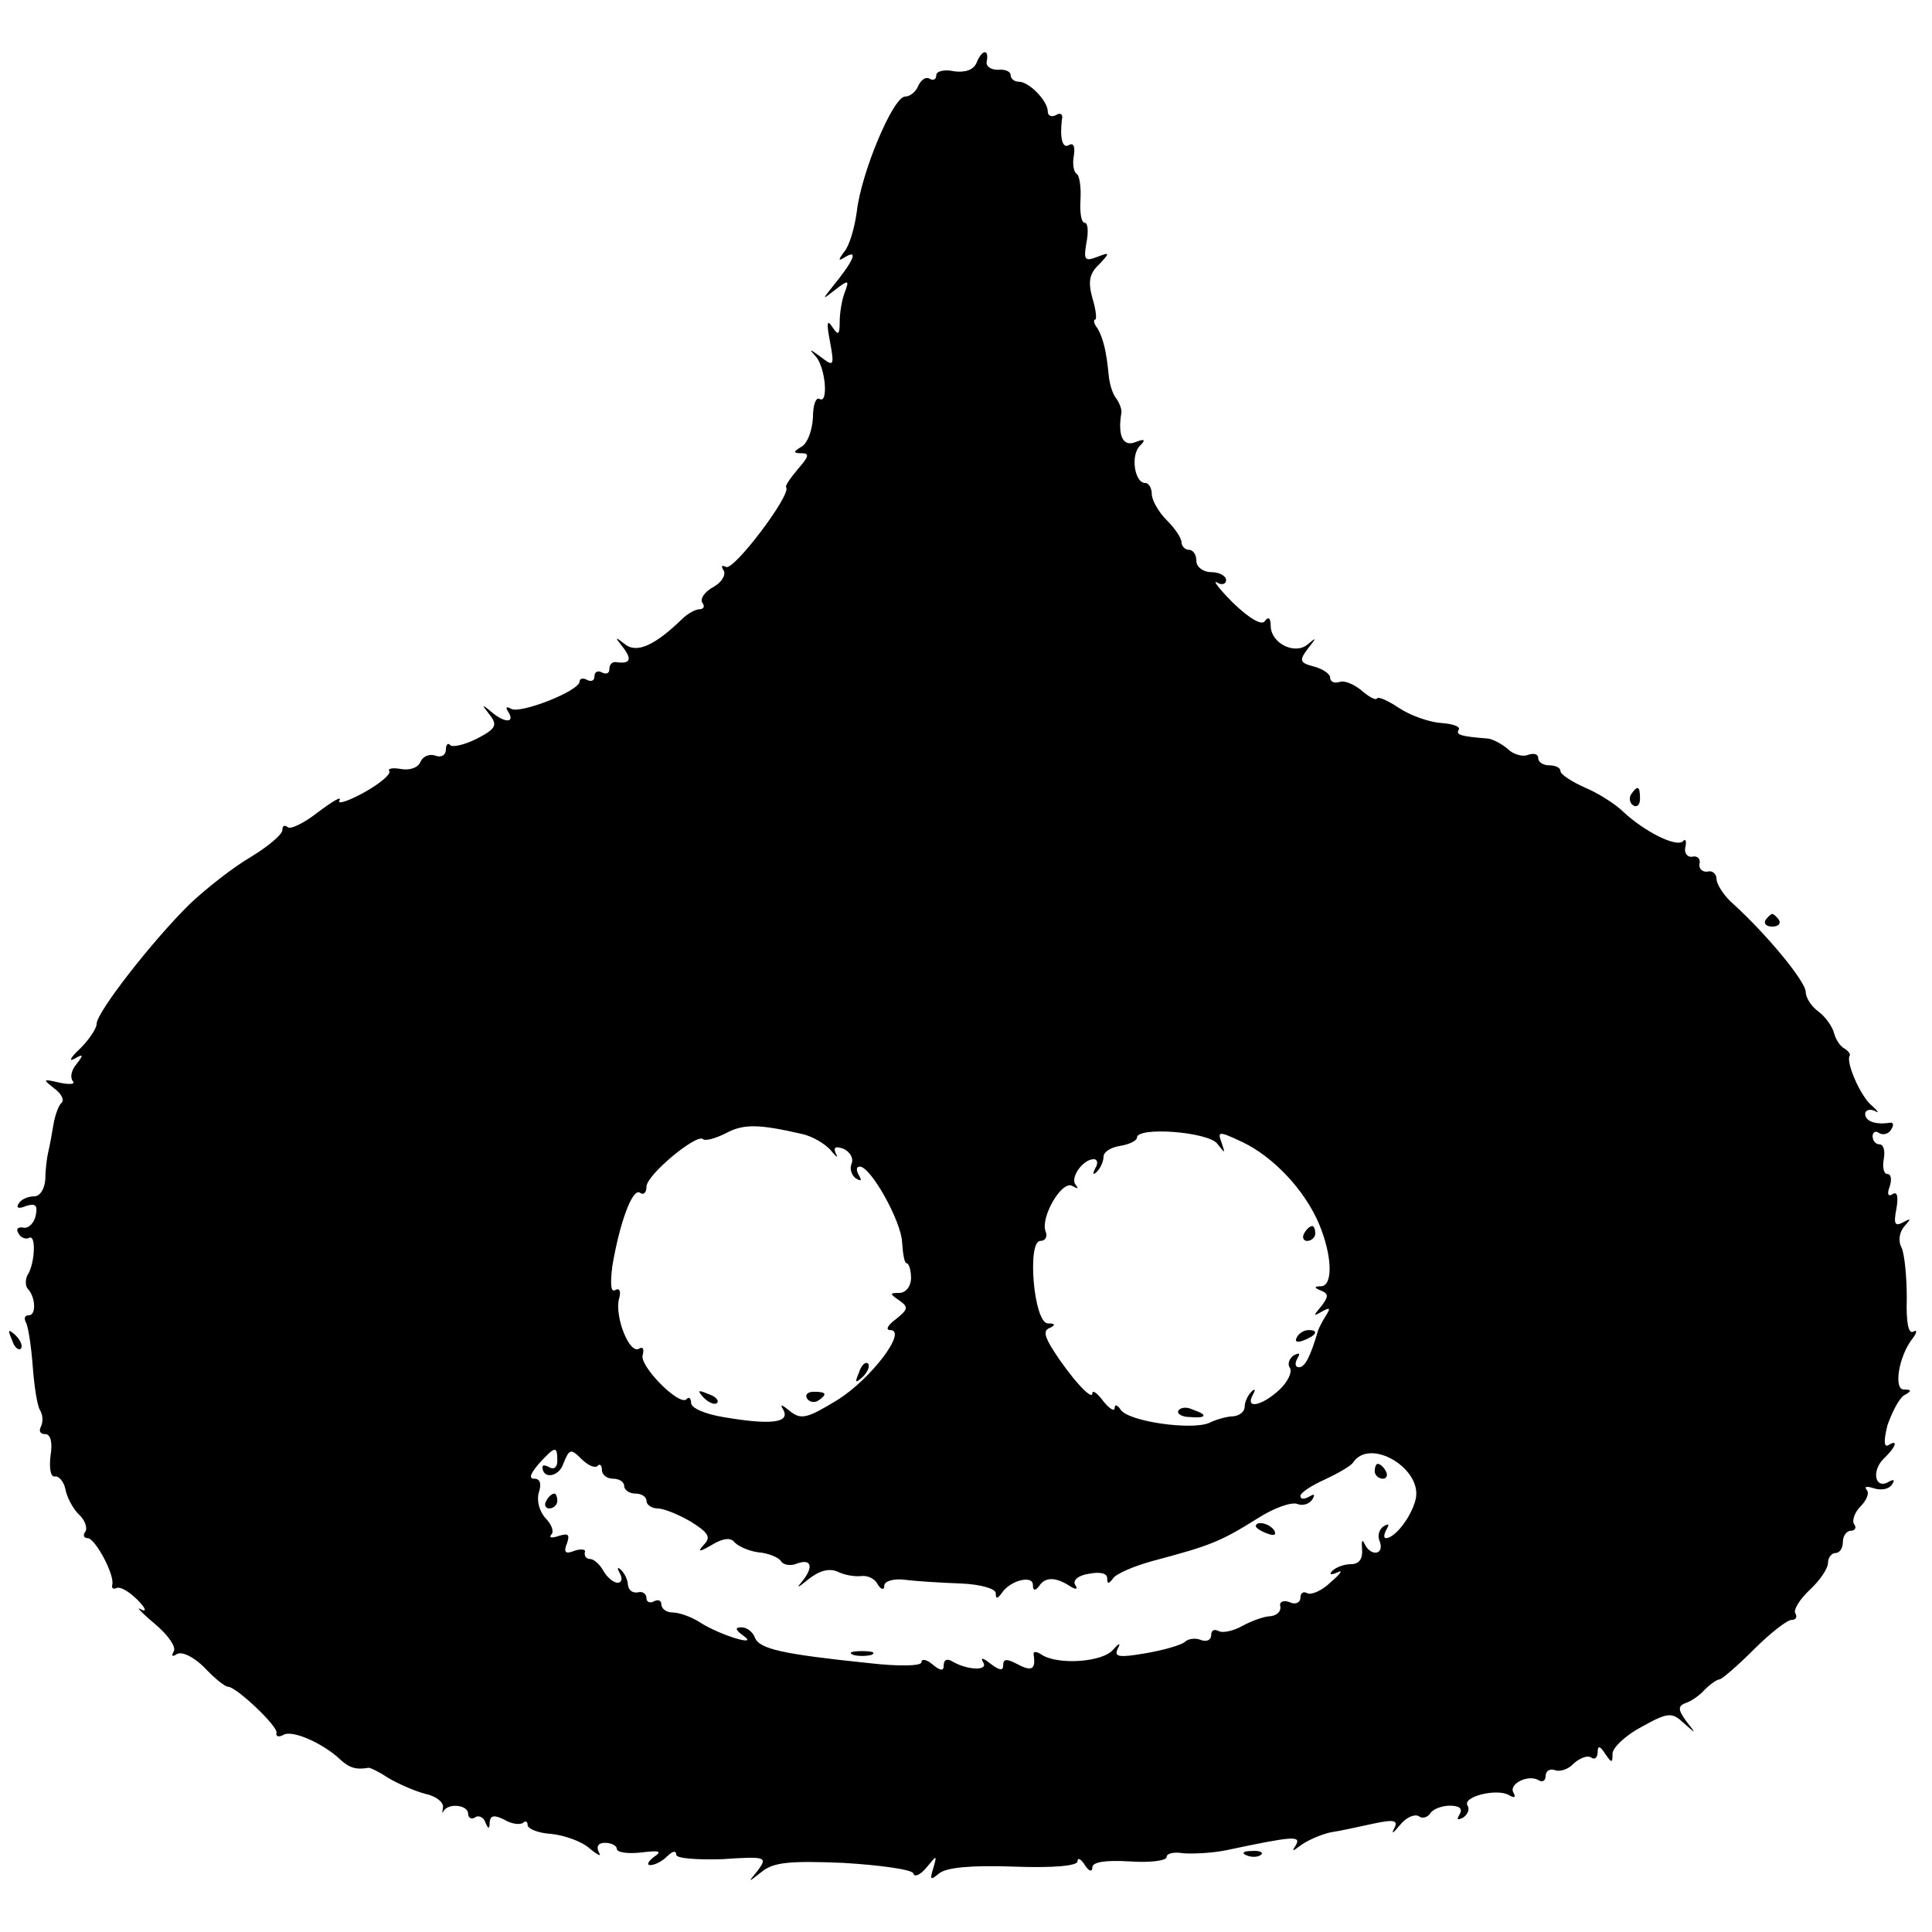
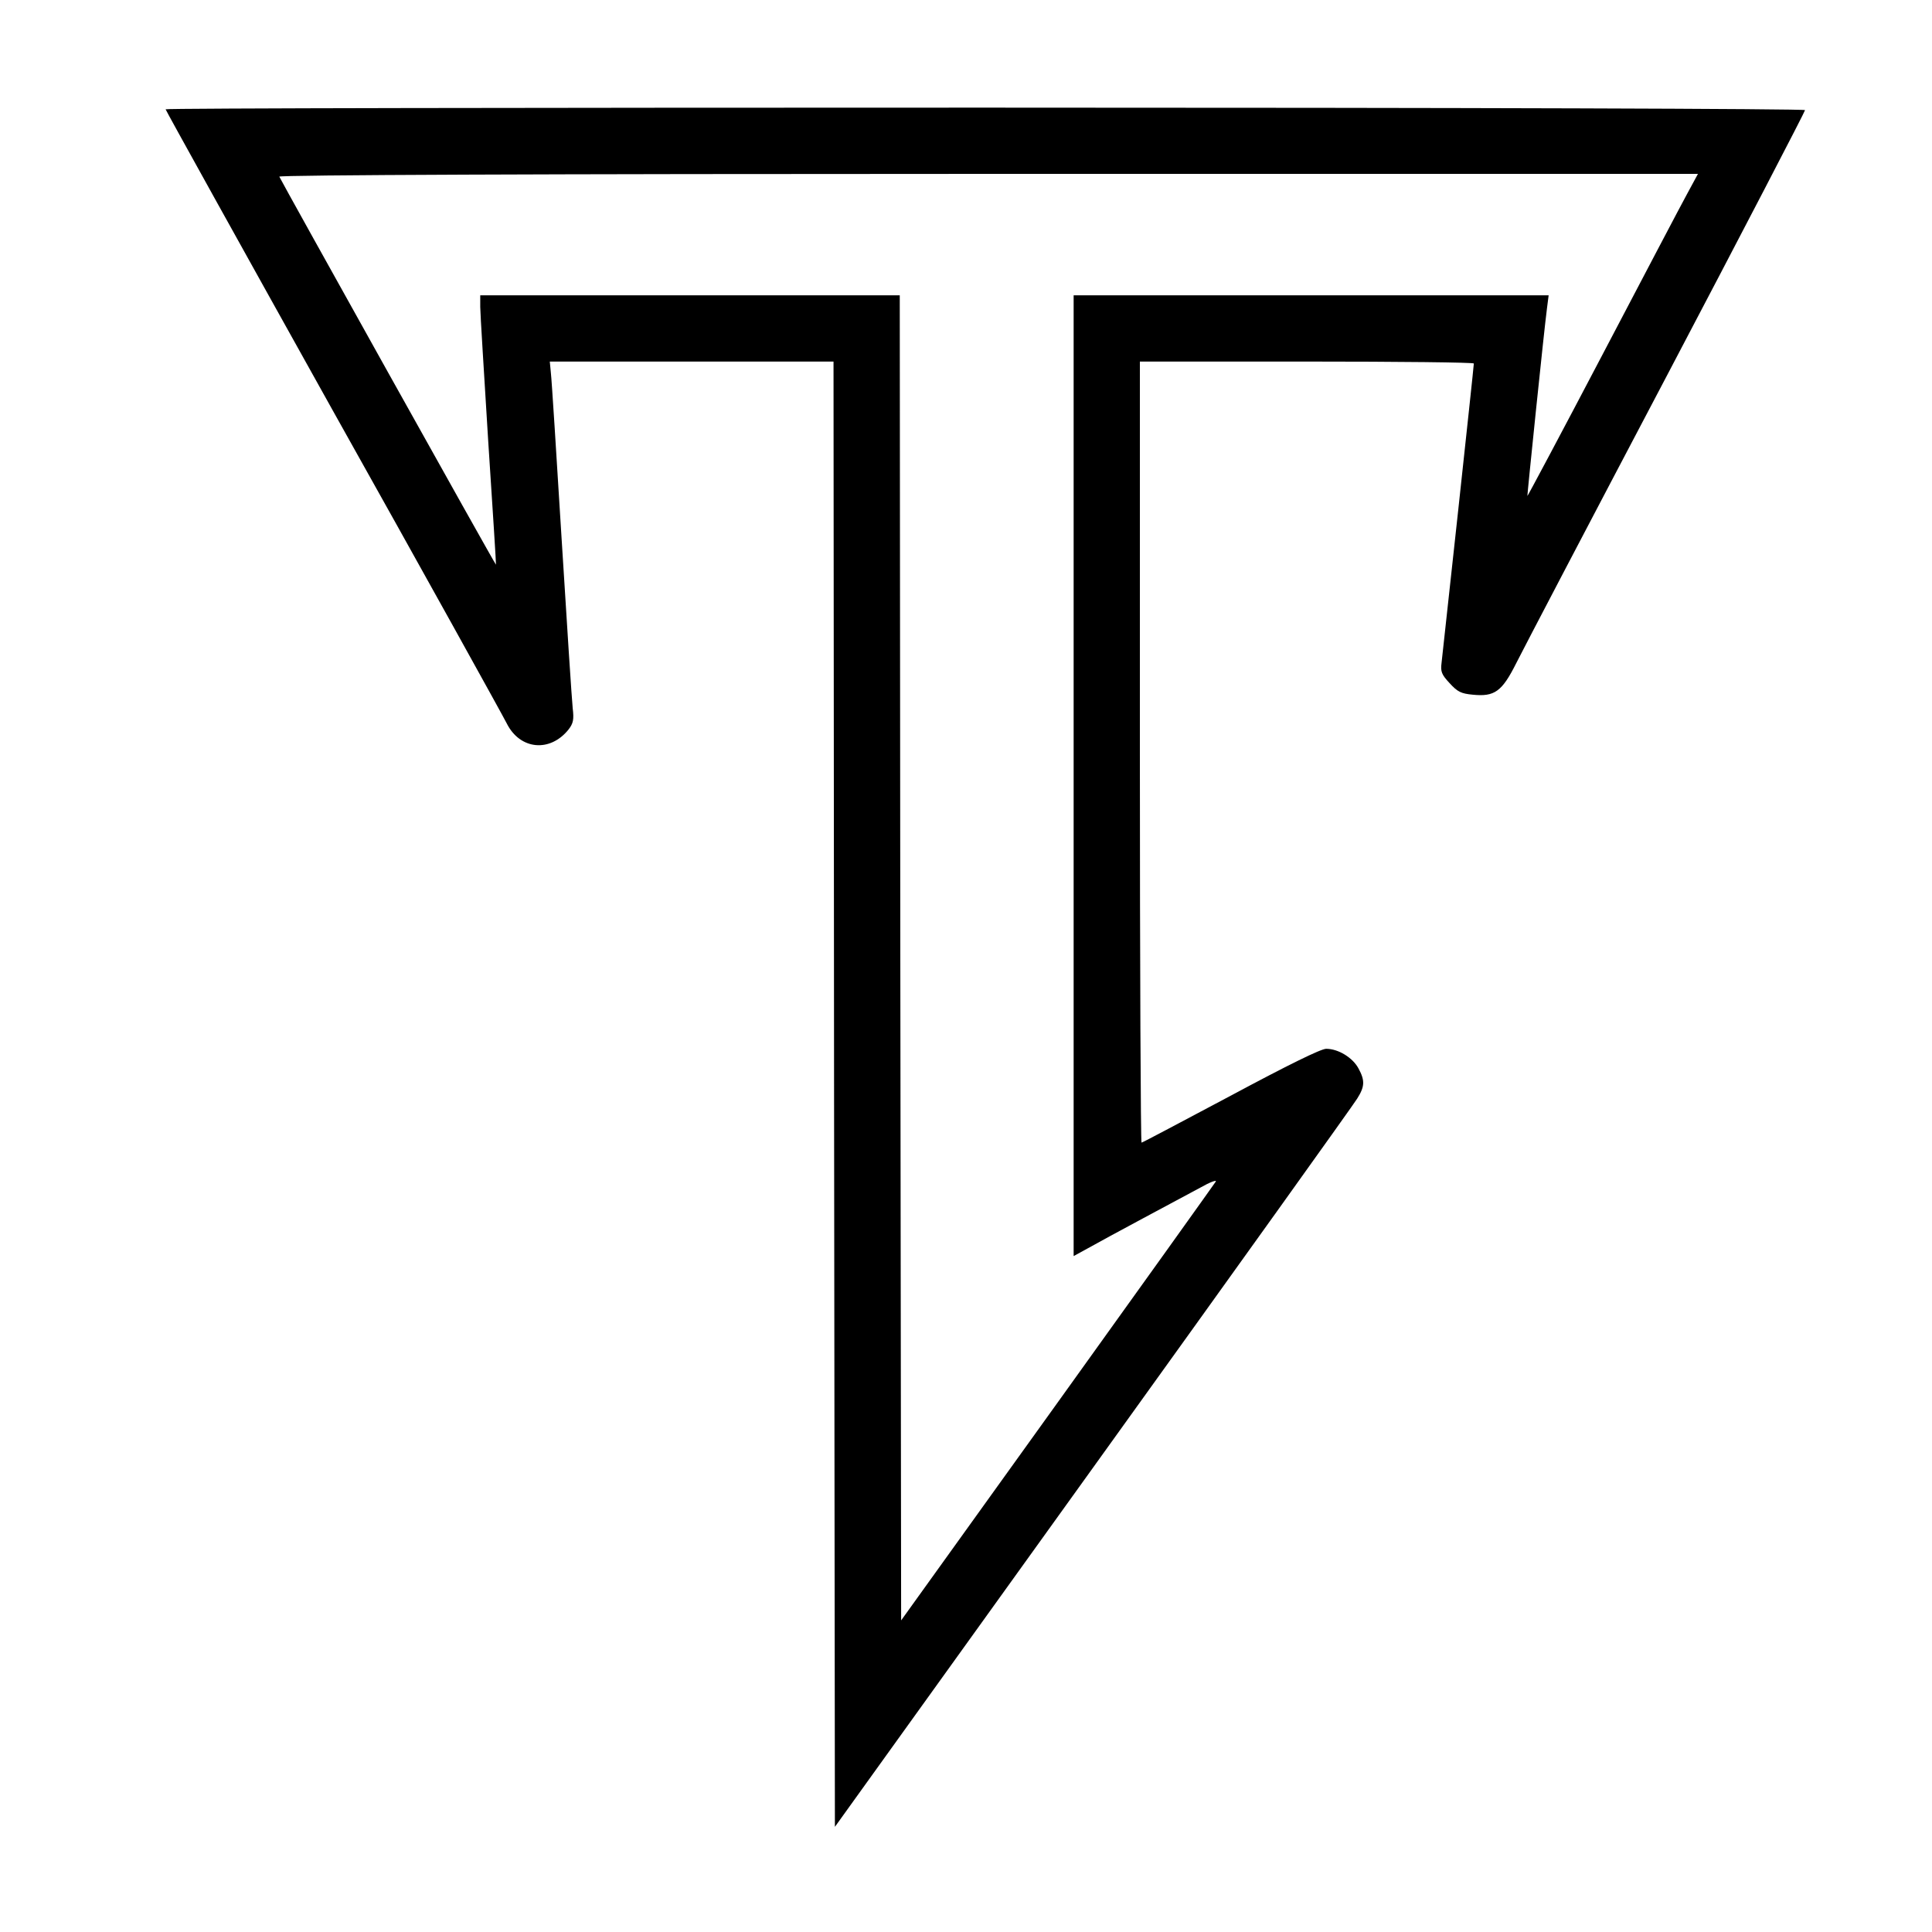
- <svg xmlns="http://www.w3.org/2000/svg" version="1.0" width="16pt" height="16pt" viewBox="0 0 16 16" preserveAspectRatio="xMidYMid meet">
-   <g transform="translate(0,16) scale(0.006154,-0.006154)" fill="#000000" stroke="none">
-     <path d="M1314 2515 c-4 -9 -15 -13 -30 -11 -13 3 -24 0 -24 -5 0 -6 -4 -8 -9 -5 -5 3 -11 -1 -15 -9 -3 -8 -11 -15 -18 -15 -16 0 -59 -102 -65 -155 -3 -22 -10 -46 -17 -54 -9 -12 -8 -13 3 -6 16 9 9 -7 -18 -40 -15 -19 -15 -19 3 -5 18 14 19 13 13 -3 -4 -10 -7 -28 -7 -40 0 -18 -2 -19 -10 -7 -7 11 -8 5 -3 -20 6 -33 5 -34 -13 -20 -15 11 -16 11 -6 0 13 -15 17 -64 5 -57 -5 3 -9 -8 -9 -25 -1 -17 -7 -34 -15 -39 -12 -7 -12 -9 0 -9 11 0 9 -5 -5 -21 -10 -12 -18 -23 -16 -25 7 -10 -71 -113 -81 -107 -6 3 -7 1 -3 -5 3 -6 -3 -16 -14 -22 -11 -6 -18 -15 -15 -21 4 -5 2 -9 -4 -9 -5 0 -16 -6 -23 -13 -36 -35 -61 -47 -77 -34 -14 11 -14 10 -2 -5 12 -16 9 -22 -11 -19 -5 0 -8 -4 -8 -10 0 -5 -4 -7 -10 -4 -5 3 -10 1 -10 -5 0 -6 -4 -8 -10 -5 -5 3 -10 2 -10 -2 0 -13 -80 -44 -92 -37 -7 4 -8 2 -4 -4 10 -16 -6 -15 -24 1 -12 10 -12 9 -1 -5 11 -14 8 -19 -17 -32 -16 -8 -32 -12 -36 -9 -3 4 -6 1 -6 -6 0 -7 -6 -11 -14 -8 -8 3 -17 -1 -20 -8 -3 -8 -14 -12 -26 -10 -11 2 -19 1 -16 -3 2 -4 -13 -17 -35 -29 -22 -12 -36 -16 -32 -10 3 6 -9 -1 -29 -16 -19 -15 -38 -24 -41 -20 -4 3 -7 2 -7 -4 0 -6 -19 -22 -42 -36 -24 -14 -61 -43 -83 -64 -48 -47 -125 -145 -125 -161 0 -6 -10 -21 -22 -33 -13 -12 -16 -18 -8 -14 12 7 13 6 3 -7 -7 -8 -9 -18 -5 -23 4 -4 -4 -5 -18 -2 -22 5 -23 5 -8 -7 10 -7 15 -16 11 -20 -4 -3 -9 -17 -11 -29 -2 -12 -5 -29 -7 -37 -2 -8 -4 -25 -4 -37 -1 -13 -7 -23 -15 -23 -8 0 -18 -4 -21 -10 -4 -6 1 -7 10 -3 13 4 16 1 13 -13 -2 -10 -10 -18 -17 -16 -7 1 -10 -2 -6 -8 3 -6 10 -8 14 -6 10 6 8 -35 -2 -50 -3 -6 -3 -14 0 -18 11 -11 12 -36 2 -36 -6 0 -7 -4 -4 -10 3 -5 7 -32 9 -58 2 -27 6 -54 10 -60 4 -7 4 -16 1 -22 -3 -6 -1 -10 6 -10 7 0 10 -11 7 -29 -2 -17 0 -29 6 -28 5 1 12 -7 14 -17 2 -11 10 -26 18 -34 8 -7 12 -18 9 -23 -4 -5 -2 -9 3 -9 10 0 37 -50 33 -63 -1 -5 2 -6 6 -4 5 2 17 -5 28 -16 11 -11 13 -17 5 -13 -8 5 0 -4 18 -19 18 -15 29 -31 26 -37 -4 -7 -2 -8 4 -4 7 4 23 -4 37 -18 14 -15 28 -26 32 -26 11 0 68 -54 65 -62 -1 -5 3 -6 9 -3 11 8 54 -11 77 -33 12 -11 21 -14 38 -11 3 0 15 -6 27 -14 12 -7 34 -17 49 -21 15 -3 26 -12 24 -19 -1 -6 -1 -9 1 -4 7 11 33 8 33 -4 0 -5 4 -8 9 -5 5 4 12 0 14 -6 4 -10 6 -10 6 0 1 9 6 10 20 3 10 -6 21 -7 25 -4 3 3 6 2 6 -3 0 -5 14 -11 32 -12 18 -2 41 -10 52 -20 11 -9 16 -11 12 -5 -4 8 -1 13 8 13 9 0 16 -4 16 -8 0 -5 15 -7 33 -5 24 3 29 2 17 -6 -8 -6 -10 -11 -5 -11 6 0 16 5 23 12 7 7 12 8 12 2 0 -5 27 -7 62 -6 59 4 61 3 48 -15 -14 -17 -14 -17 5 -2 16 13 38 15 110 12 50 -3 92 -9 94 -14 1 -6 10 -2 18 8 14 17 14 17 9 -1 -5 -16 -4 -17 8 -7 10 8 44 11 100 9 53 -2 86 1 86 7 0 6 5 3 10 -5 5 -8 10 -10 10 -3 0 7 17 10 50 8 28 -2 50 1 50 6 0 5 10 7 22 5 12 -1 38 0 58 4 90 19 101 20 94 7 -6 -9 -5 -9 7 0 8 6 26 14 39 17 14 2 40 8 59 12 28 6 33 4 27 -7 -4 -8 -1 -6 8 5 8 10 19 15 25 12 5 -4 12 -2 16 4 3 5 15 10 26 10 13 0 18 -4 13 -12 -4 -7 -3 -8 5 -4 6 4 9 11 6 16 -8 12 40 24 56 14 7 -4 9 -3 6 3 -8 12 20 26 34 17 5 -3 9 0 9 6 0 7 6 10 12 8 7 -3 19 1 26 9 8 7 18 11 23 8 5 -4 9 0 9 7 0 9 3 9 10 -2 9 -13 10 -13 10 0 0 8 18 25 39 36 36 20 41 20 57 5 17 -15 17 -15 3 3 -11 15 -11 20 -1 24 7 2 19 10 26 18 8 8 17 14 20 14 3 0 24 18 46 40 22 22 45 40 51 40 6 0 8 4 5 9 -3 4 6 19 19 31 14 13 25 29 25 37 0 7 5 13 10 13 6 0 10 7 10 15 0 8 5 15 11 15 5 0 8 4 4 9 -3 5 1 16 9 24 8 8 12 18 8 22 -4 5 1 5 10 2 10 -3 20 -1 24 5 4 6 3 8 -4 4 -18 -11 -24 13 -8 30 18 17 21 28 7 19 -6 -3 -6 7 -1 27 6 17 15 35 22 40 11 6 11 8 0 8 -14 0 -7 45 12 69 6 8 6 12 1 9 -7 -4 -10 13 -9 45 0 29 -3 59 -7 68 -5 9 -3 21 4 29 9 10 9 11 -2 5 -11 -6 -13 -2 -9 18 3 17 1 24 -5 20 -6 -4 -8 0 -4 10 3 10 2 17 -3 17 -5 0 -7 9 -5 20 2 11 0 20 -6 20 -5 0 -9 5 -9 11 0 5 4 8 9 4 5 -3 13 -1 16 5 4 6 3 10 -2 9 -19 -3 -33 2 -33 12 0 5 6 7 13 4 6 -4 5 -1 -4 7 -15 12 -35 58 -30 67 2 2 -2 7 -7 10 -6 3 -12 13 -14 21 -2 8 -11 21 -20 28 -10 7 -18 19 -18 27 0 14 -52 77 -97 118 -13 11 -23 27 -23 34 0 7 -6 12 -12 10 -7 -1 -12 4 -11 10 2 7 -3 12 -10 10 -6 -1 -11 5 -9 13 2 8 0 12 -3 8 -9 -9 -52 13 -80 39 -11 11 -35 26 -52 33 -18 8 -33 18 -33 22 0 5 -7 8 -15 8 -8 0 -15 4 -15 10 0 5 -6 7 -14 4 -7 -3 -20 1 -27 8 -8 7 -20 13 -26 14 -38 3 -44 5 -40 12 3 4 -8 8 -24 9 -15 1 -41 10 -56 20 -15 10 -28 16 -30 13 -1 -3 -11 2 -21 11 -10 8 -23 14 -30 11 -7 -2 -12 1 -12 6 0 5 -10 12 -22 15 -19 5 -20 8 -8 24 12 15 12 16 0 6 -17 -15 -50 1 -50 25 0 10 -3 13 -8 6 -4 -6 -20 3 -42 24 -19 19 -29 32 -22 28 6 -4 12 -2 12 3 0 6 -9 11 -20 11 -11 0 -20 7 -20 15 0 8 -4 15 -10 15 -5 0 -10 5 -10 10 0 6 -9 19 -20 30 -11 11 -20 27 -20 35 0 8 -4 15 -9 15 -14 0 -20 37 -7 50 8 8 7 10 -6 5 -17 -7 -24 9 -19 39 1 4 -2 13 -7 20 -5 6 -9 20 -10 31 -3 31 -7 49 -15 63 -5 6 -6 12 -3 12 2 0 1 13 -4 29 -6 22 -4 33 9 45 15 16 15 17 -3 10 -16 -6 -18 -4 -14 19 3 15 2 27 -2 27 -5 0 -7 14 -6 31 1 16 -1 32 -5 35 -4 2 -6 13 -4 24 2 12 0 18 -6 15 -9 -6 -13 8 -10 34 2 7 -2 10 -8 6 -6 -3 -11 -1 -11 5 0 14 -25 40 -39 40 -6 0 -11 4 -11 9 0 5 -8 8 -17 7 -10 0 -17 5 -15 12 3 17 -7 15 -14 -3z m-235 -1441 c14 -3 31 -13 39 -22 7 -9 11 -11 7 -5 -4 9 -1 11 10 7 9 -4 14 -13 11 -20 -3 -7 0 -16 6 -20 7 -4 8 -3 4 4 -4 7 -4 12 1 12 15 0 56 -74 57 -102 1 -15 3 -28 6 -28 3 0 6 -9 6 -20 0 -11 -7 -20 -16 -20 -13 0 -13 -1 0 -10 13 -9 12 -12 -4 -25 -11 -8 -15 -15 -8 -15 24 0 -26 -66 -71 -94 -41 -25 -49 -27 -64 -15 -11 9 -14 10 -9 2 10 -18 -17 -21 -81 -10 -24 4 -43 12 -43 19 0 6 -3 9 -6 5 -10 -10 -65 46 -59 60 2 8 0 11 -5 8 -13 -8 -33 43 -27 67 3 10 1 15 -5 12 -6 -4 -7 8 -4 32 10 59 27 105 37 99 5 -4 9 0 9 8 0 16 68 72 76 64 3 -3 17 1 31 8 24 13 45 12 102 -1z m559 -13 c11 -14 11 -14 6 1 -6 16 -4 16 28 1 42 -20 84 -65 103 -110 18 -43 19 -83 3 -84 -10 0 -10 -2 0 -6 10 -4 10 -8 0 -21 -11 -13 -11 -14 1 -7 11 6 12 5 5 -6 -5 -8 -9 -16 -10 -19 -11 -37 -18 -50 -26 -50 -5 0 -6 5 -2 12 4 7 3 8 -5 4 -6 -4 -9 -12 -5 -17 3 -6 -3 -19 -15 -30 -23 -21 -46 -26 -35 -6 4 7 3 9 -2 4 -5 -5 -9 -14 -9 -20 0 -7 -7 -12 -15 -13 -8 0 -23 -4 -33 -9 -24 -10 -109 2 -119 18 -4 6 -8 8 -8 2 0 -5 -7 -1 -15 9 -8 11 -15 16 -15 11 0 -11 -29 21 -52 57 -13 20 -14 28 -5 31 8 4 7 6 -3 6 -19 1 -28 111 -10 111 7 0 10 6 7 13 -7 19 22 69 36 61 7 -4 9 -4 5 1 -9 9 9 35 24 35 5 0 6 -6 2 -12 -4 -8 -3 -10 2 -5 5 5 9 14 9 20 0 7 10 13 23 15 12 2 22 7 22 11 0 15 95 8 108 -8z m-888 -427 c0 -8 -4 -12 -10 -9 -5 3 -10 4 -10 1 0 -17 22 -14 28 4 8 20 10 21 24 7 9 -9 18 -13 22 -10 3 4 6 1 6 -5 0 -7 7 -12 15 -12 8 0 15 -4 15 -10 0 -5 7 -10 15 -10 8 0 15 -4 15 -10 0 -5 7 -10 15 -10 8 0 28 -8 45 -18 24 -15 27 -21 17 -31 -9 -10 -6 -10 11 0 15 9 25 10 30 4 4 -5 18 -12 32 -14 14 -1 28 -7 31 -12 3 -5 13 -7 22 -3 20 7 22 -6 5 -26 -7 -8 -3 -6 9 4 15 12 28 16 40 11 10 -5 24 -7 32 -6 8 1 18 -3 22 -11 5 -8 9 -8 9 -2 0 6 12 10 28 8 15 -2 48 -4 75 -5 26 -1 47 -7 47 -13 0 -8 2 -8 8 0 11 17 42 25 42 11 0 -8 3 -8 8 -2 8 13 22 13 41 1 9 -6 12 -5 8 1 -4 6 4 13 18 15 15 3 25 1 25 -6 0 -8 2 -8 8 0 4 6 27 16 52 23 79 21 92 26 143 58 22 14 45 22 53 19 7 -3 16 0 20 6 4 7 3 8 -4 4 -7 -4 -12 -4 -12 1 0 4 15 14 33 22 17 8 35 18 38 23 23 34 94 -9 84 -50 -6 -24 -28 -52 -40 -52 -3 0 -3 5 1 12 4 7 3 8 -4 4 -6 -4 -9 -13 -5 -21 6 -18 -13 -20 -21 -2 -3 6 -4 3 -3 -8 1 -13 -4 -20 -15 -20 -9 0 -20 -4 -25 -9 -5 -5 -2 -6 7 -2 8 4 4 -2 -9 -13 -12 -12 -27 -18 -32 -15 -5 3 -9 0 -9 -6 0 -7 -7 -10 -15 -6 -8 3 -14 0 -12 -6 1 -7 -5 -12 -13 -13 -8 0 -25 -6 -38 -13 -12 -7 -27 -10 -32 -7 -6 3 -10 1 -10 -5 0 -7 -6 -10 -14 -7 -7 3 -17 2 -22 -3 -5 -4 -29 -11 -53 -15 -35 -6 -42 -5 -37 6 5 9 2 8 -6 -1 -14 -17 -74 -21 -96 -7 -7 5 -12 5 -11 0 3 -19 -2 -23 -21 -13 -15 8 -20 8 -20 -1 0 -8 -5 -7 -17 2 -10 8 -14 9 -10 2 8 -12 -22 -11 -43 2 -6 3 -10 1 -10 -6 0 -8 -4 -8 -15 1 -8 7 -15 8 -15 3 0 -5 -29 -6 -72 -1 -116 12 -146 19 -152 34 -3 8 -11 14 -18 14 -9 0 -9 -3 2 -11 23 -16 -30 0 -57 17 -12 8 -29 14 -38 14 -8 0 -15 5 -15 11 0 5 -4 7 -10 4 -5 -3 -10 -1 -10 4 0 6 -5 10 -12 8 -7 -1 -12 3 -13 10 0 6 -4 15 -9 20 -5 5 -6 3 -2 -4 4 -7 3 -13 -3 -13 -5 0 -14 7 -19 16 -5 9 -13 16 -18 16 -5 0 -8 4 -7 9 2 4 -5 5 -14 2 -12 -5 -15 -2 -10 10 4 12 2 14 -11 10 -9 -3 -14 -3 -10 2 4 4 0 14 -8 22 -8 9 -12 23 -9 34 4 12 2 19 -6 19 -8 0 -5 7 6 20 22 24 25 25 25 4z" />
-     <path d="M1156 753 c-6 -14 -5 -15 5 -6 7 7 10 15 7 18 -3 3 -9 -2 -12 -12z" />
-     <path d="M947 719 c7 -7 15 -10 18 -7 3 3 -2 9 -12 12 -14 6 -15 5 -6 -5z" />
-     <path d="M1086 718 c3 -5 10 -6 15 -3 13 9 11 12 -6 12 -8 0 -12 -4 -9 -9z" />
-     <path d="M1755 940 c-3 -5 -1 -10 4 -10 6 0 11 5 11 10 0 6 -2 10 -4 10 -3 0 -8 -4 -11 -10z" />
-     <path d="M1745 800 c-3 -6 1 -7 9 -4 18 7 21 14 7 14 -6 0 -13 -4 -16 -10z" />
-     <path d="M1586 702 c-3 -4 4 -9 15 -9 23 -2 25 3 4 10 -8 4 -16 3 -19 -1z" />
-     <path d="M1850 620 c0 -5 5 -10 11 -10 5 0 7 5 4 10 -3 6 -8 10 -11 10 -2 0 -4 -4 -4 -10z" />
-     <path d="M735 580 c-3 -5 -1 -10 4 -10 6 0 11 5 11 10 0 6 -2 10 -4 10 -3 0 -8 -4 -11 -10z" />
-     <path d="M1690 546 c0 -2 7 -7 16 -10 8 -3 12 -2 9 4 -6 10 -25 14 -25 6z" />
-     <path d="M1148 373 c6 -2 18 -2 25 0 6 3 1 5 -13 5 -14 0 -19 -2 -12 -5z" />
-     <path d="M2195 1531 c-3 -5 -2 -12 3 -15 5 -3 9 1 9 9 0 17 -3 19 -12 6z" />
-     <path d="M2376 1362 c-3 -5 1 -9 9 -9 8 0 12 4 9 9 -3 4 -7 8 -9 8 -2 0 -6 -4 -9 -8z" />
-     <path d="M16 797 c3 -10 9 -15 12 -12 3 3 0 11 -7 18 -10 9 -11 8 -5 -6z" />
-     <path d="M1678 103 c7 -3 16 -2 19 1 4 3 -2 6 -13 5 -11 0 -14 -3 -6 -6z" />
-   </g>
+ <svg xmlns="http://www.w3.org/2000/svg" version="1" width="933.333" height="933.333" viewBox="0 0 700 700">
+   <path d="M60 39.6c0 .3 27.2 49.3 60.5 109 33.4 59.6 61.7 110.7 63.1 113.5 4.8 9.6 15.7 10.6 22.4 2.2 1.7-2.2 2-3.6 1.5-7.7-.3-2.8-2.1-30.3-4-61.1s-3.6-57.9-3.9-60.3l-.4-4.2H302l.2 265.4.3 265.5L396 531.8c51.4-71.5 94.5-131.7 95.7-133.7 2.8-4.4 2.9-6.6.5-11-2.1-3.9-7.3-7.1-11.7-7.1-1.9 0-13.9 5.9-34.6 17-17.5 9.3-32 17-32.3 17-.3 0-.6-63.7-.6-141.5V131h60.5c33.3 0 60.5.3 60.5.7 0 1.2-11.2 104.4-11.7 108.5-.4 3.1 0 4.2 2.9 7.3 2.9 3.2 4.2 3.8 8.4 4.2 7.9.8 10.6-1.1 15.8-11.5 2.4-4.8 26.9-51.6 54.5-104C631.5 83.7 654 40.4 654 39.9S532.9 39 357 39c-163.4 0-297 .2-297 .6zm551.3 30.6c-2.2 4-16 30.3-30.8 58.5s-27 51.1-27.1 51c-.1-.2 6-59.7 7.1-68l.6-4.7H389v348.1l5.3-2.9c2.8-1.6 11.7-6.4 19.7-10.7 8-4.3 17.4-9.3 20.9-11.2 3.5-2 6-2.9 5.6-2.2-.5.8-26.3 36.9-57.4 80.2l-56.6 78.8-.3-240L326 107H174v4.2c0 2.4 1.4 24.3 2.9 48.8 1.6 24.5 2.9 44.6 2.8 44.6-.2.2-78-139.3-78.5-140.6-.2-.6 94.7-1 256.8-1h257.2l-3.9 7.2z" />
</svg>
